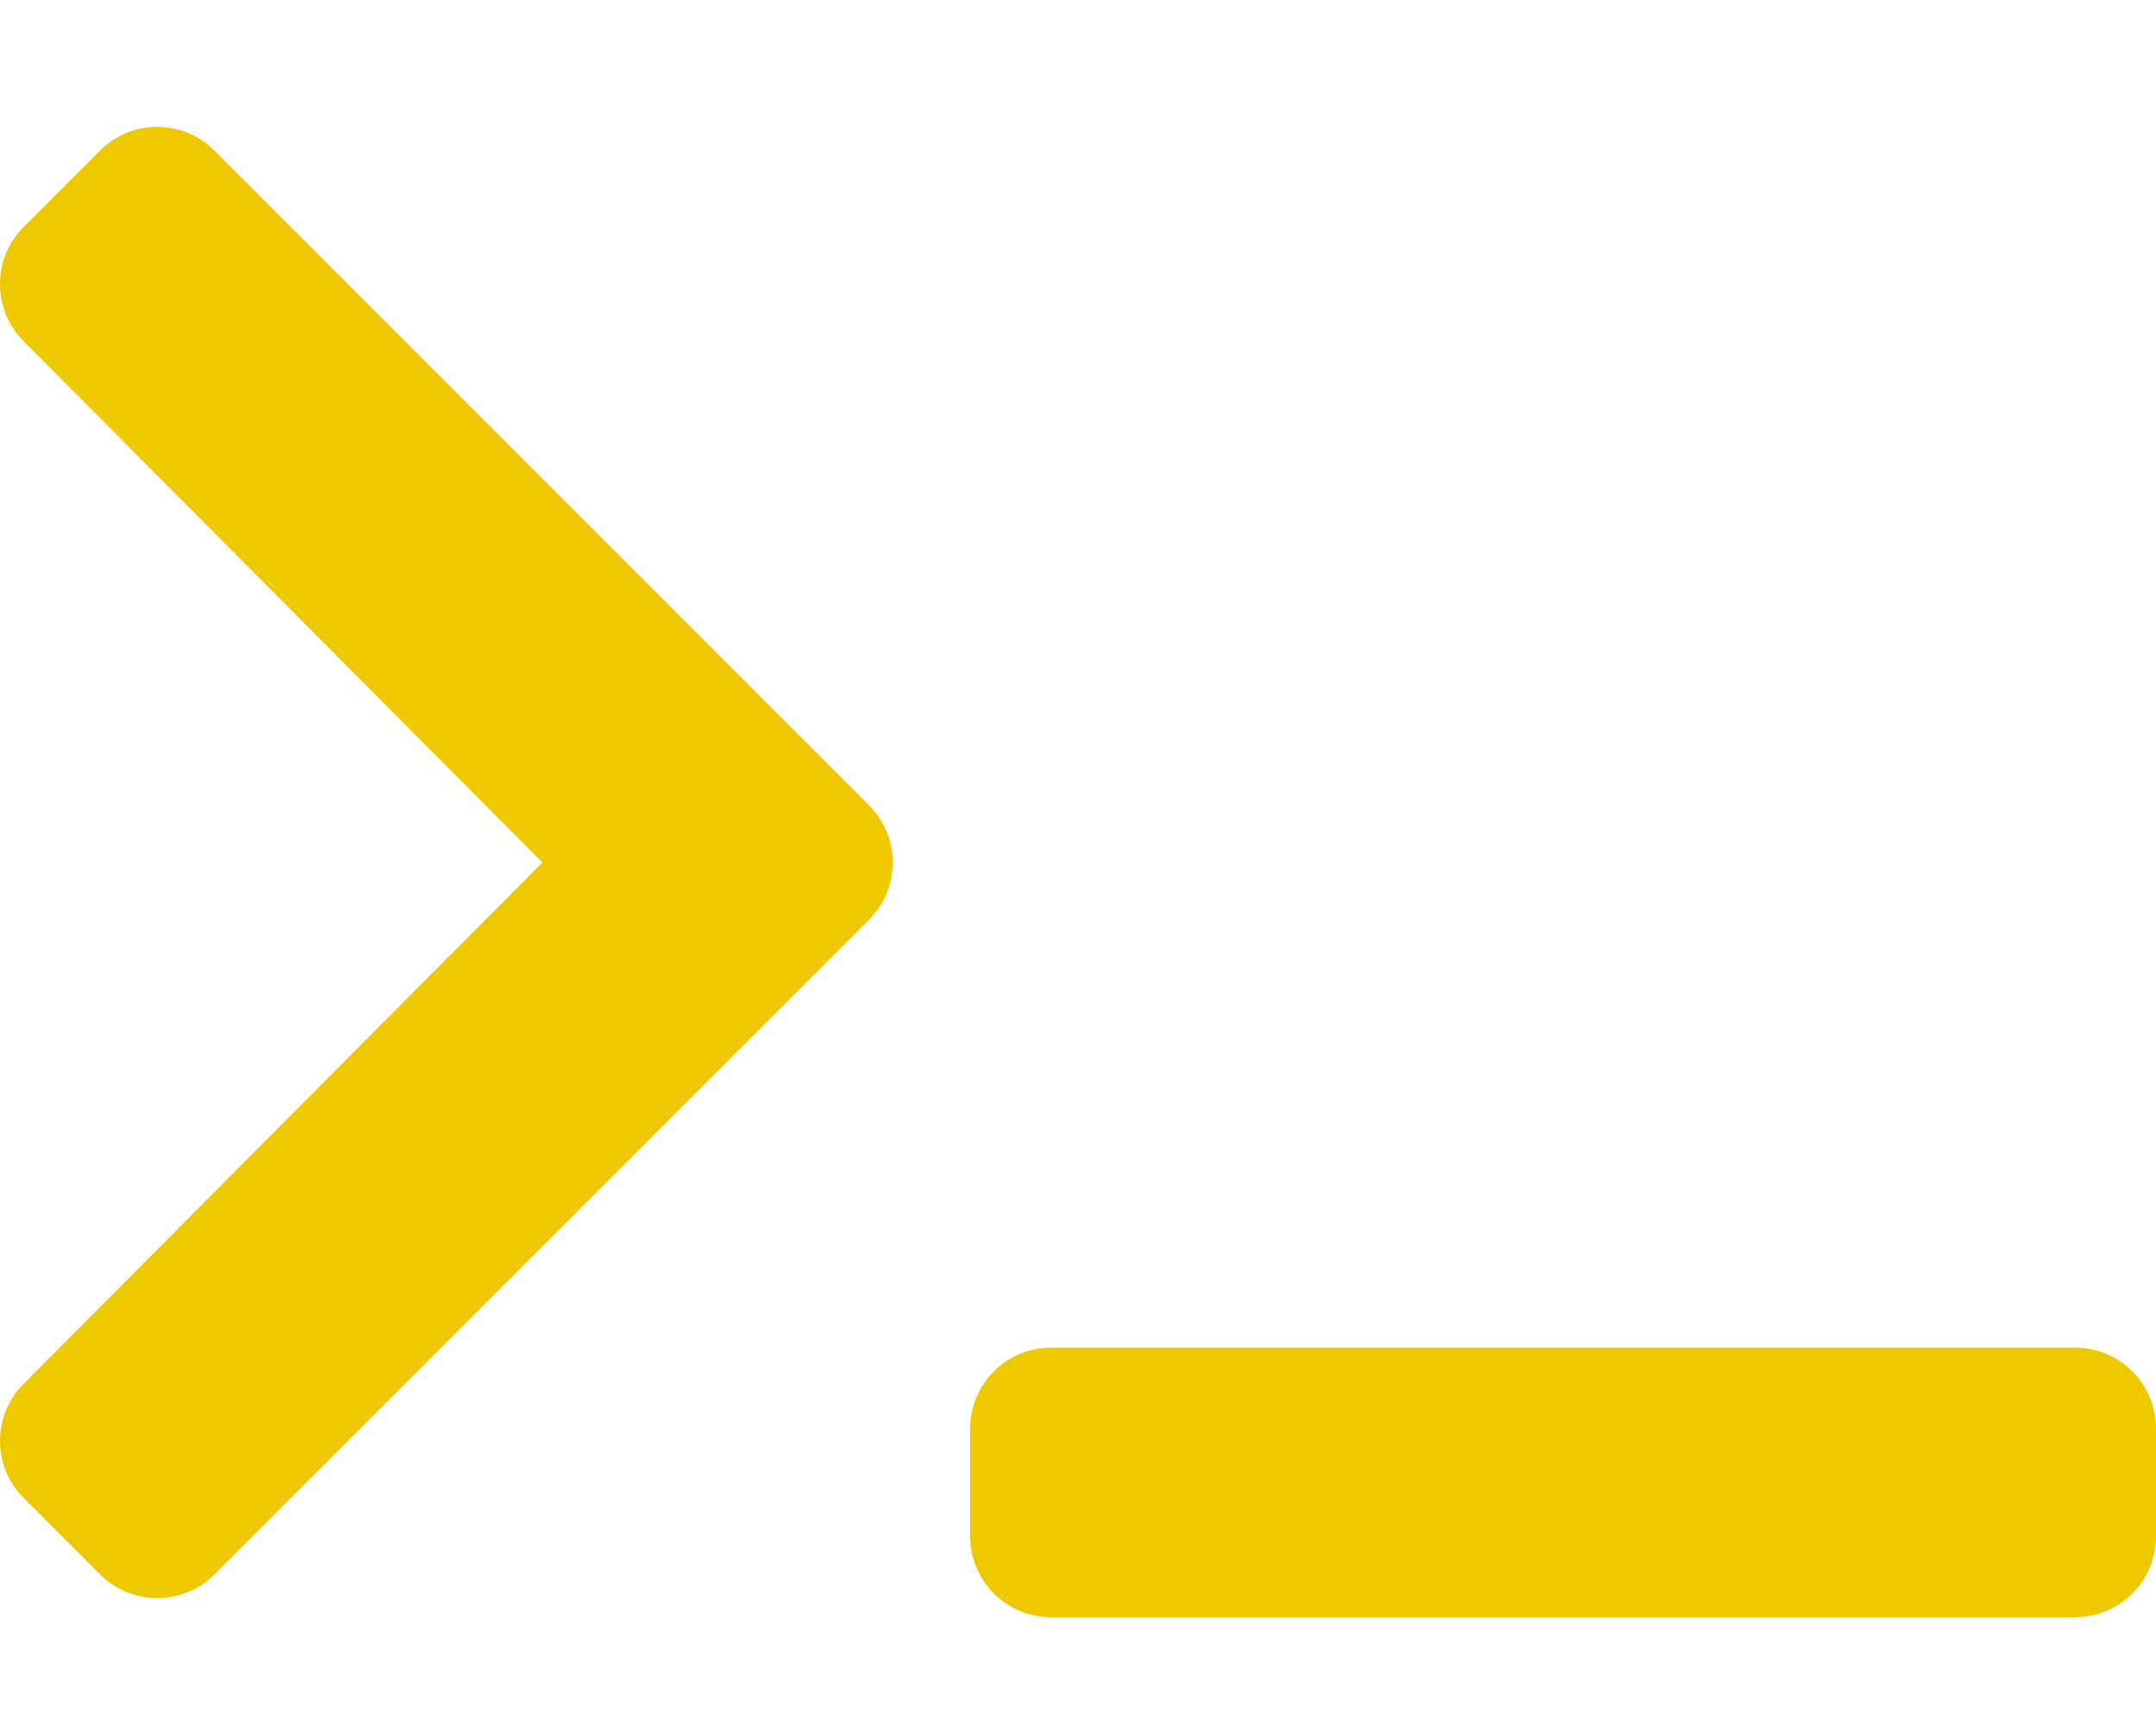
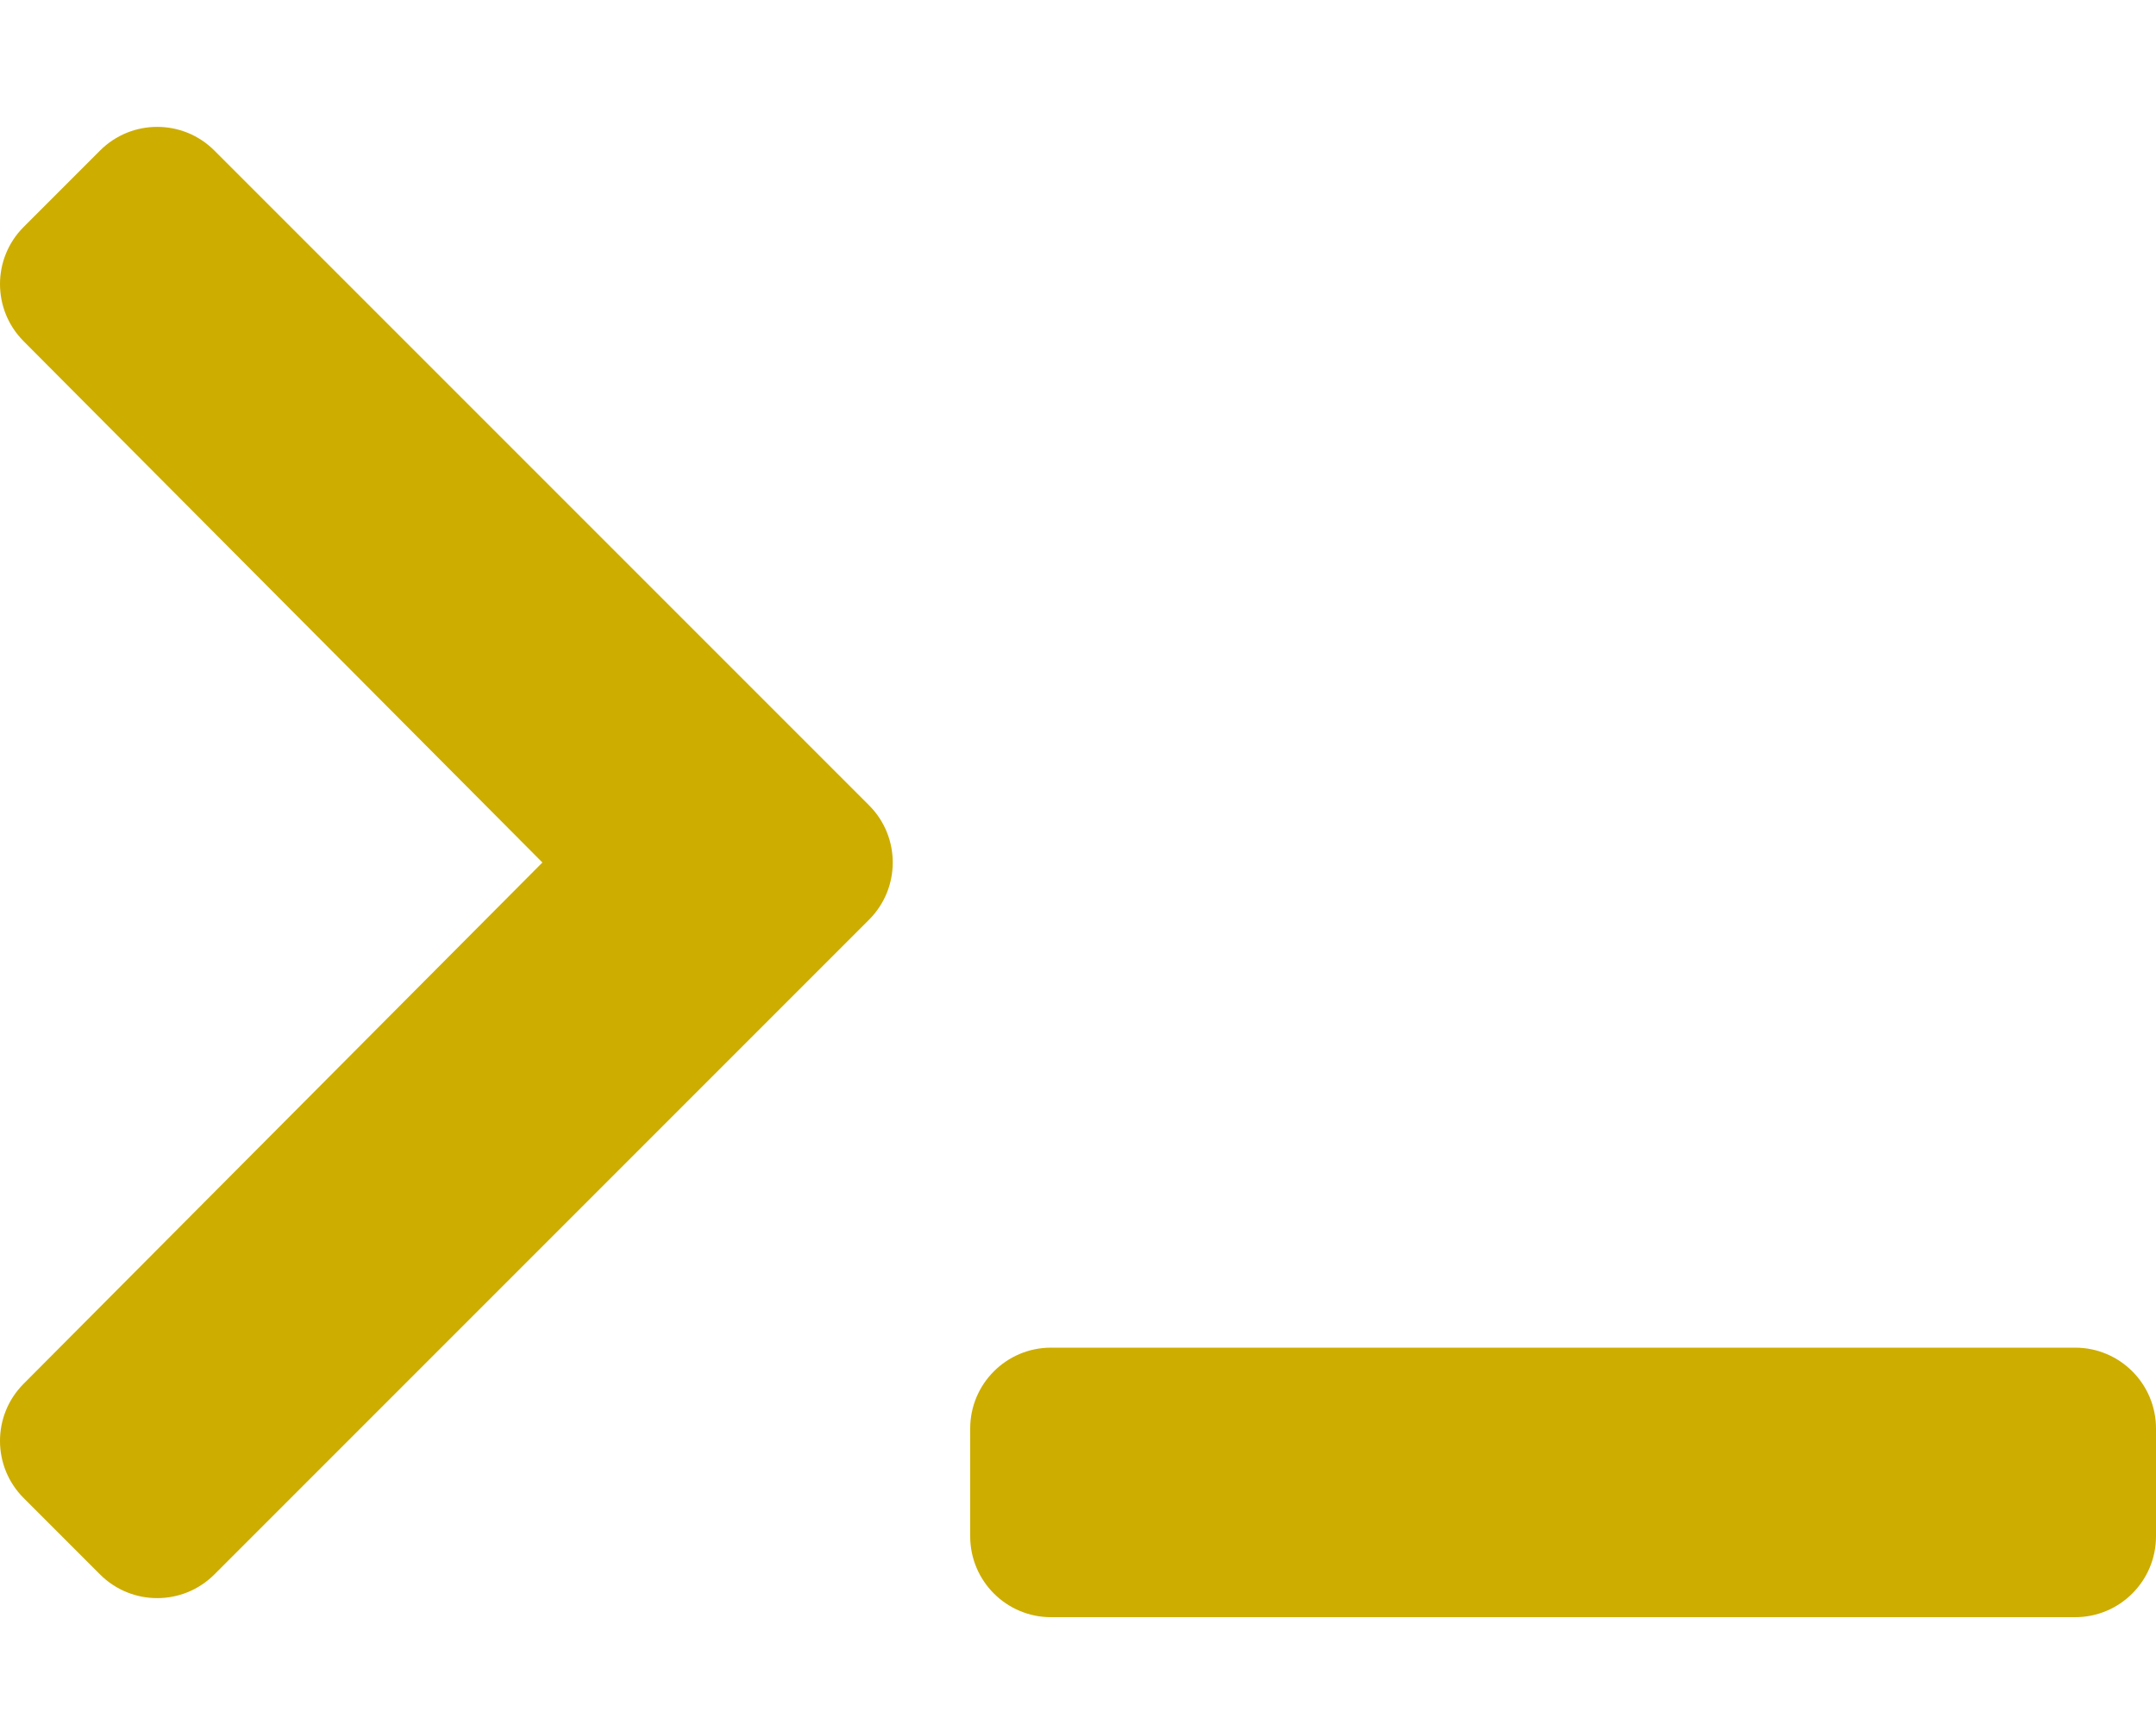
- <svg xmlns="http://www.w3.org/2000/svg" style="fill:#eec900;" viewBox="0 0 640 512">
+ <svg xmlns="http://www.w3.org/2000/svg" style="fill:#cdad00;" viewBox="0 0 640 512">
  <path d="M257.981 272.971L63.638 467.314c-9.373 9.373-24.569 9.373-33.941 0L7.029 444.647c-9.357-9.357-9.375-24.522-.04-33.901L161.011 256 6.99 101.255c-9.335-9.379-9.317-24.544.04-33.901l22.667-22.667c9.373-9.373 24.569-9.373 33.941 0L257.981 239.03c9.373 9.372 9.373 24.568 0 33.941zM640 456v-32c0-13.255-10.745-24-24-24H312c-13.255 0-24 10.745-24 24v32c0 13.255 10.745 24 24 24h304c13.255 0 24-10.745 24-24z" />
</svg>
